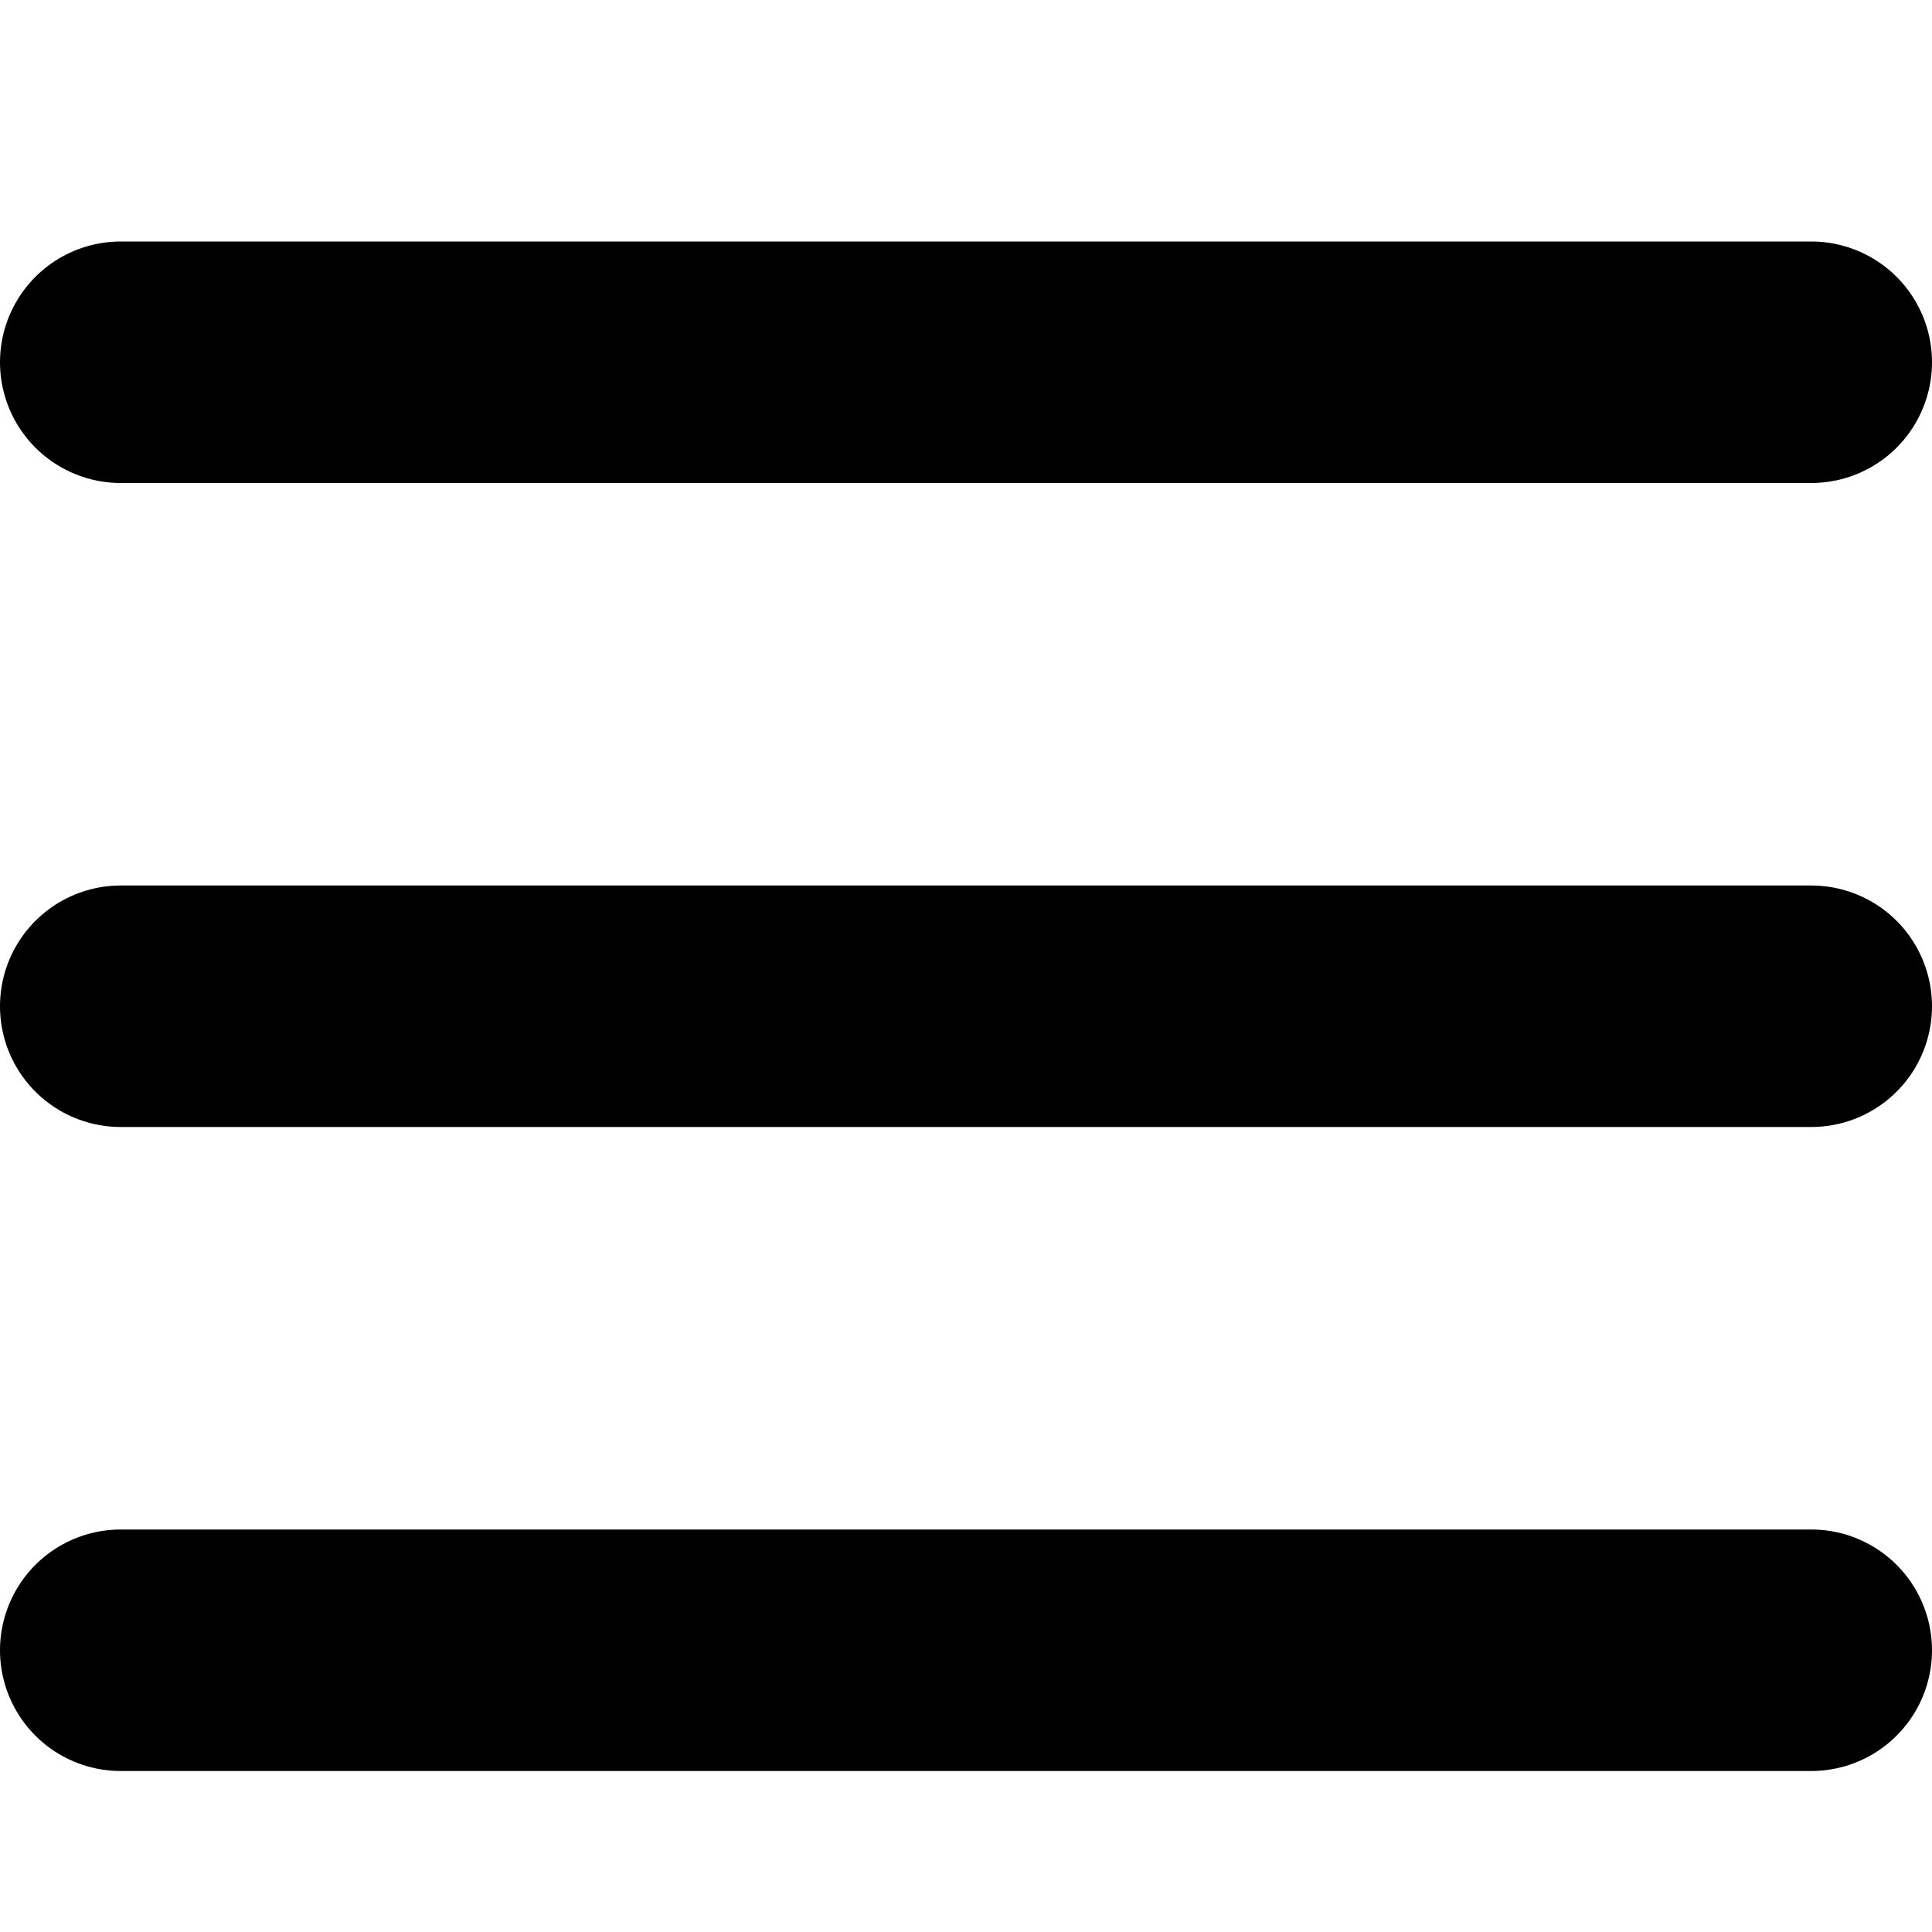
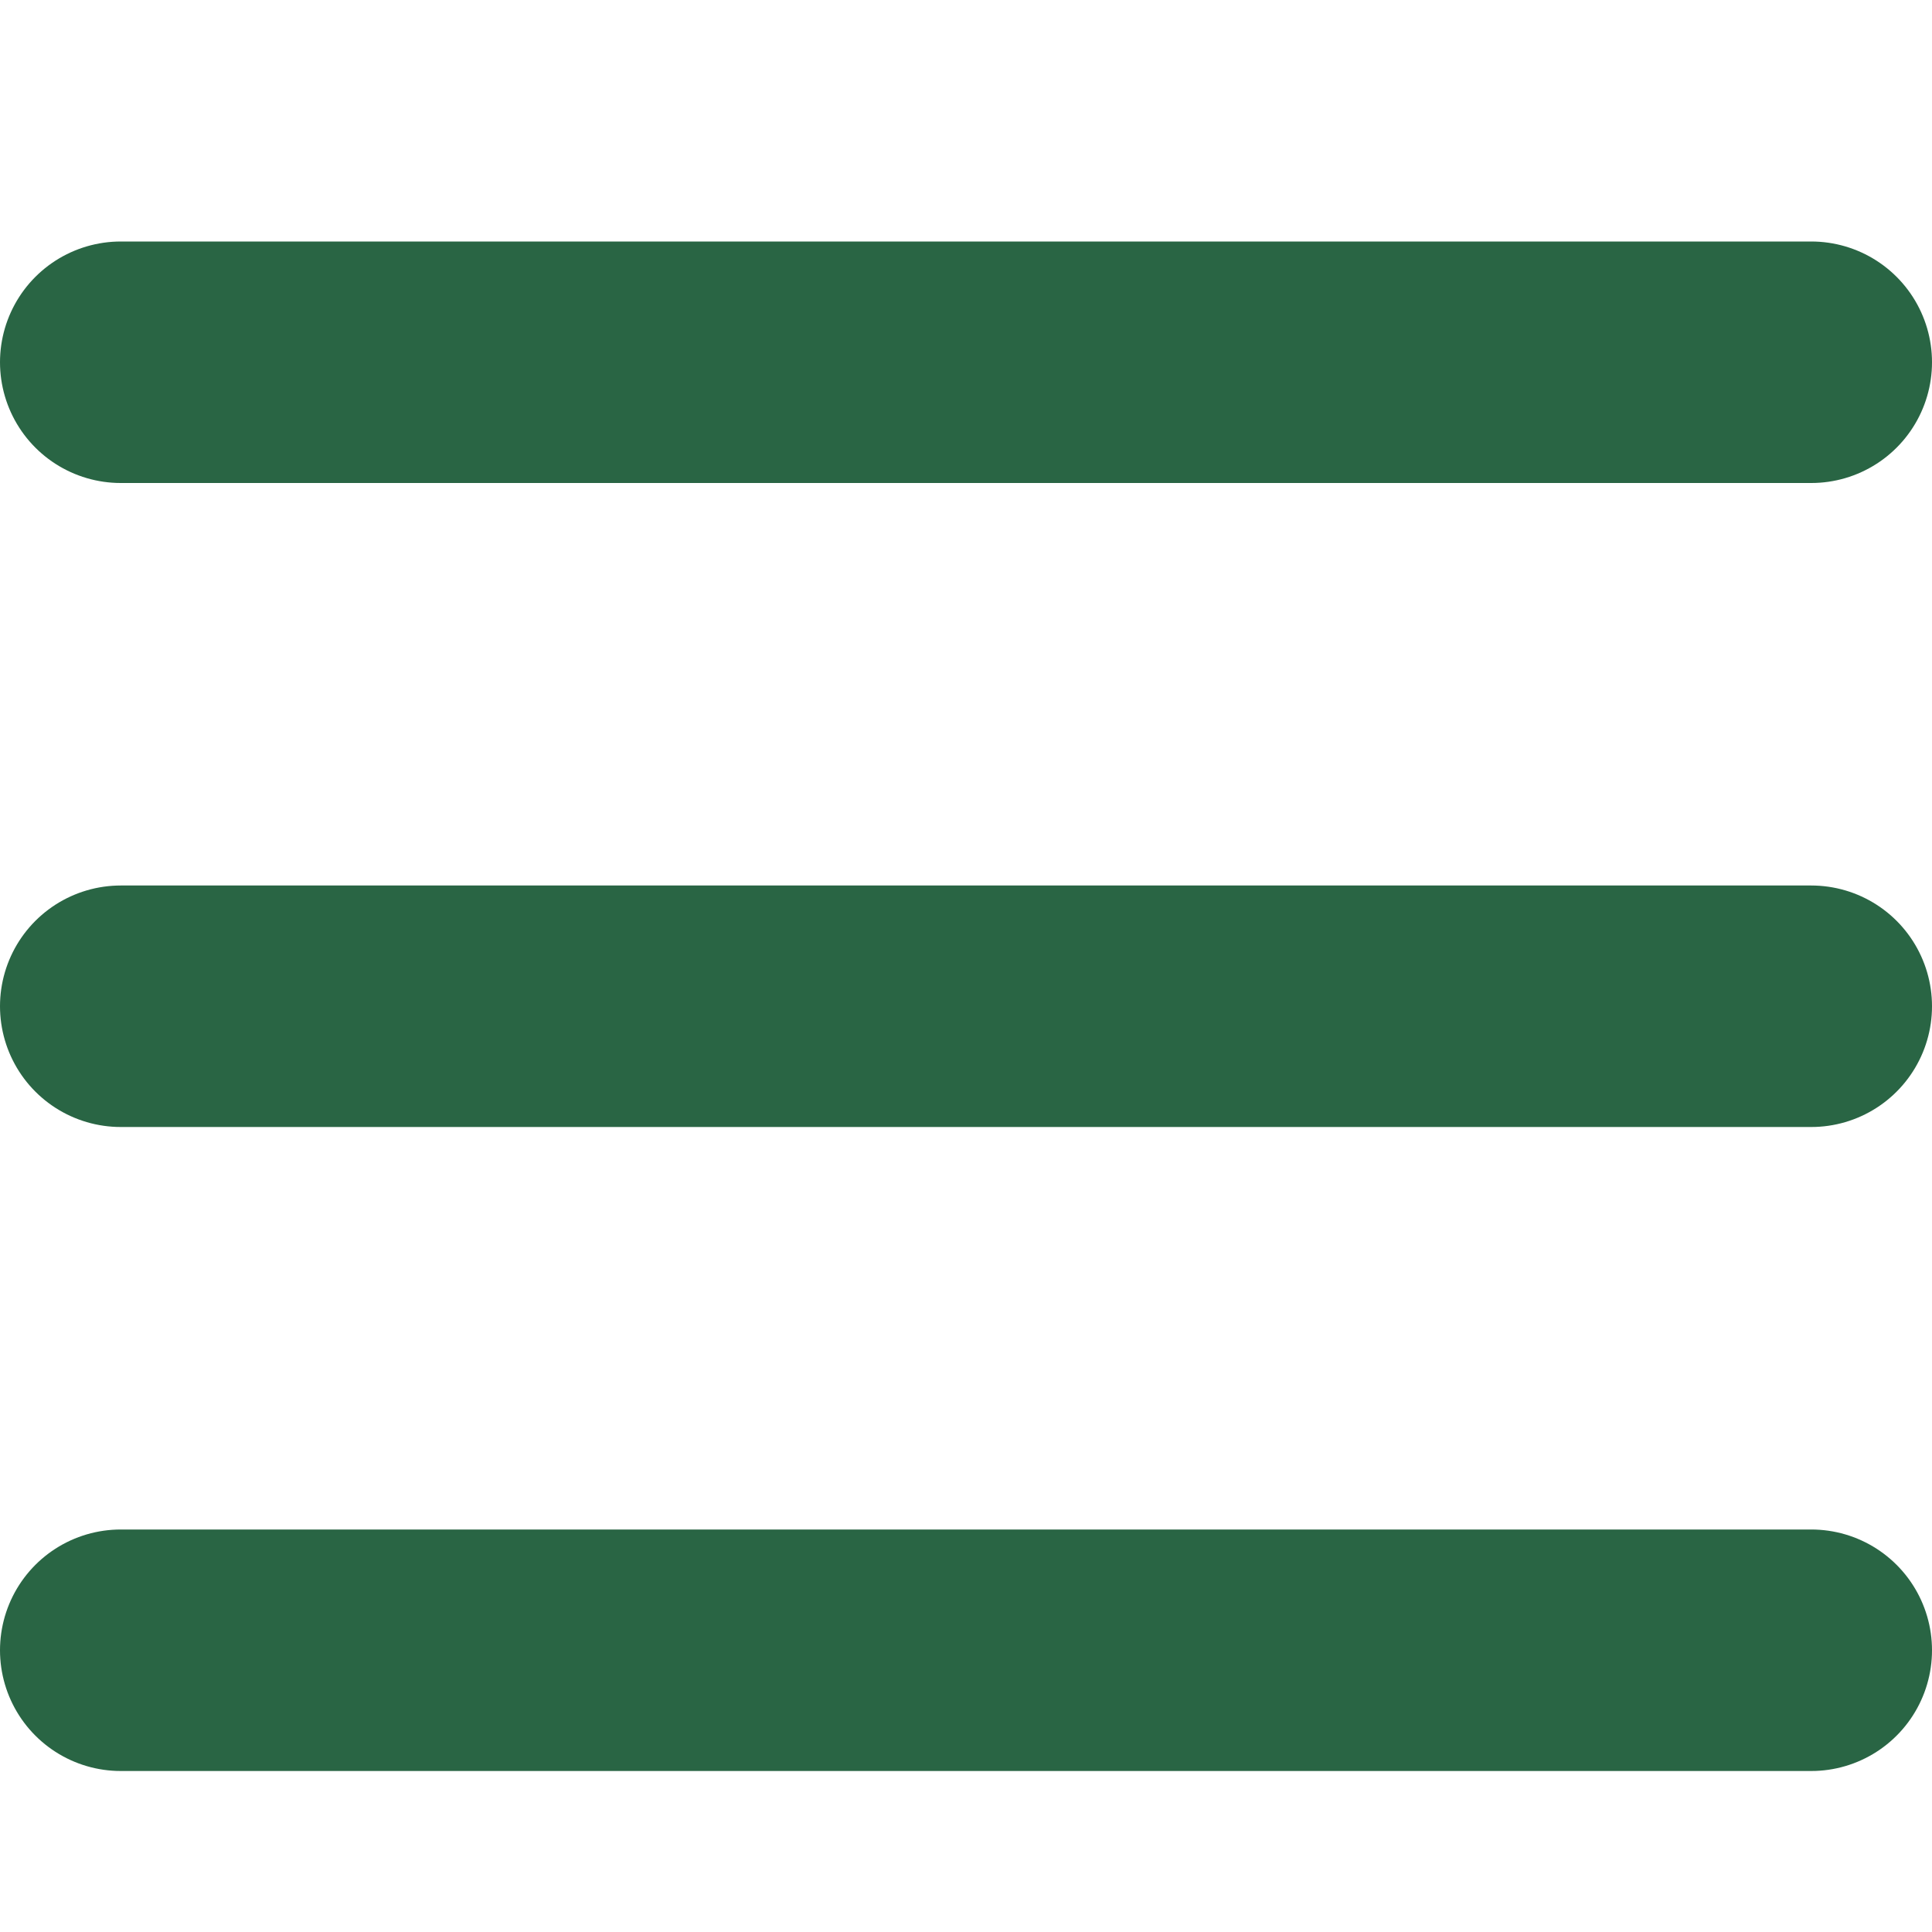
<svg xmlns="http://www.w3.org/2000/svg" width="40" height="40" viewBox="0 0 12 10" fill="none">
-   <path d="M0.75 1.25H11.25M0.75 9.25H11.25H0.75ZM0.75 5.25H11.25H0.75Z" stroke="black" stroke-width="1.5" stroke-linecap="round" stroke-linejoin="round" />
+   <path d="M0.75 1.25H11.25M0.75 9.25H11.25H0.75ZM0.75 5.25H11.25H0.75Z" stroke="rgb(41,101,68)" stroke-width="1.5" stroke-linecap="round" stroke-linejoin="round" />
</svg>
